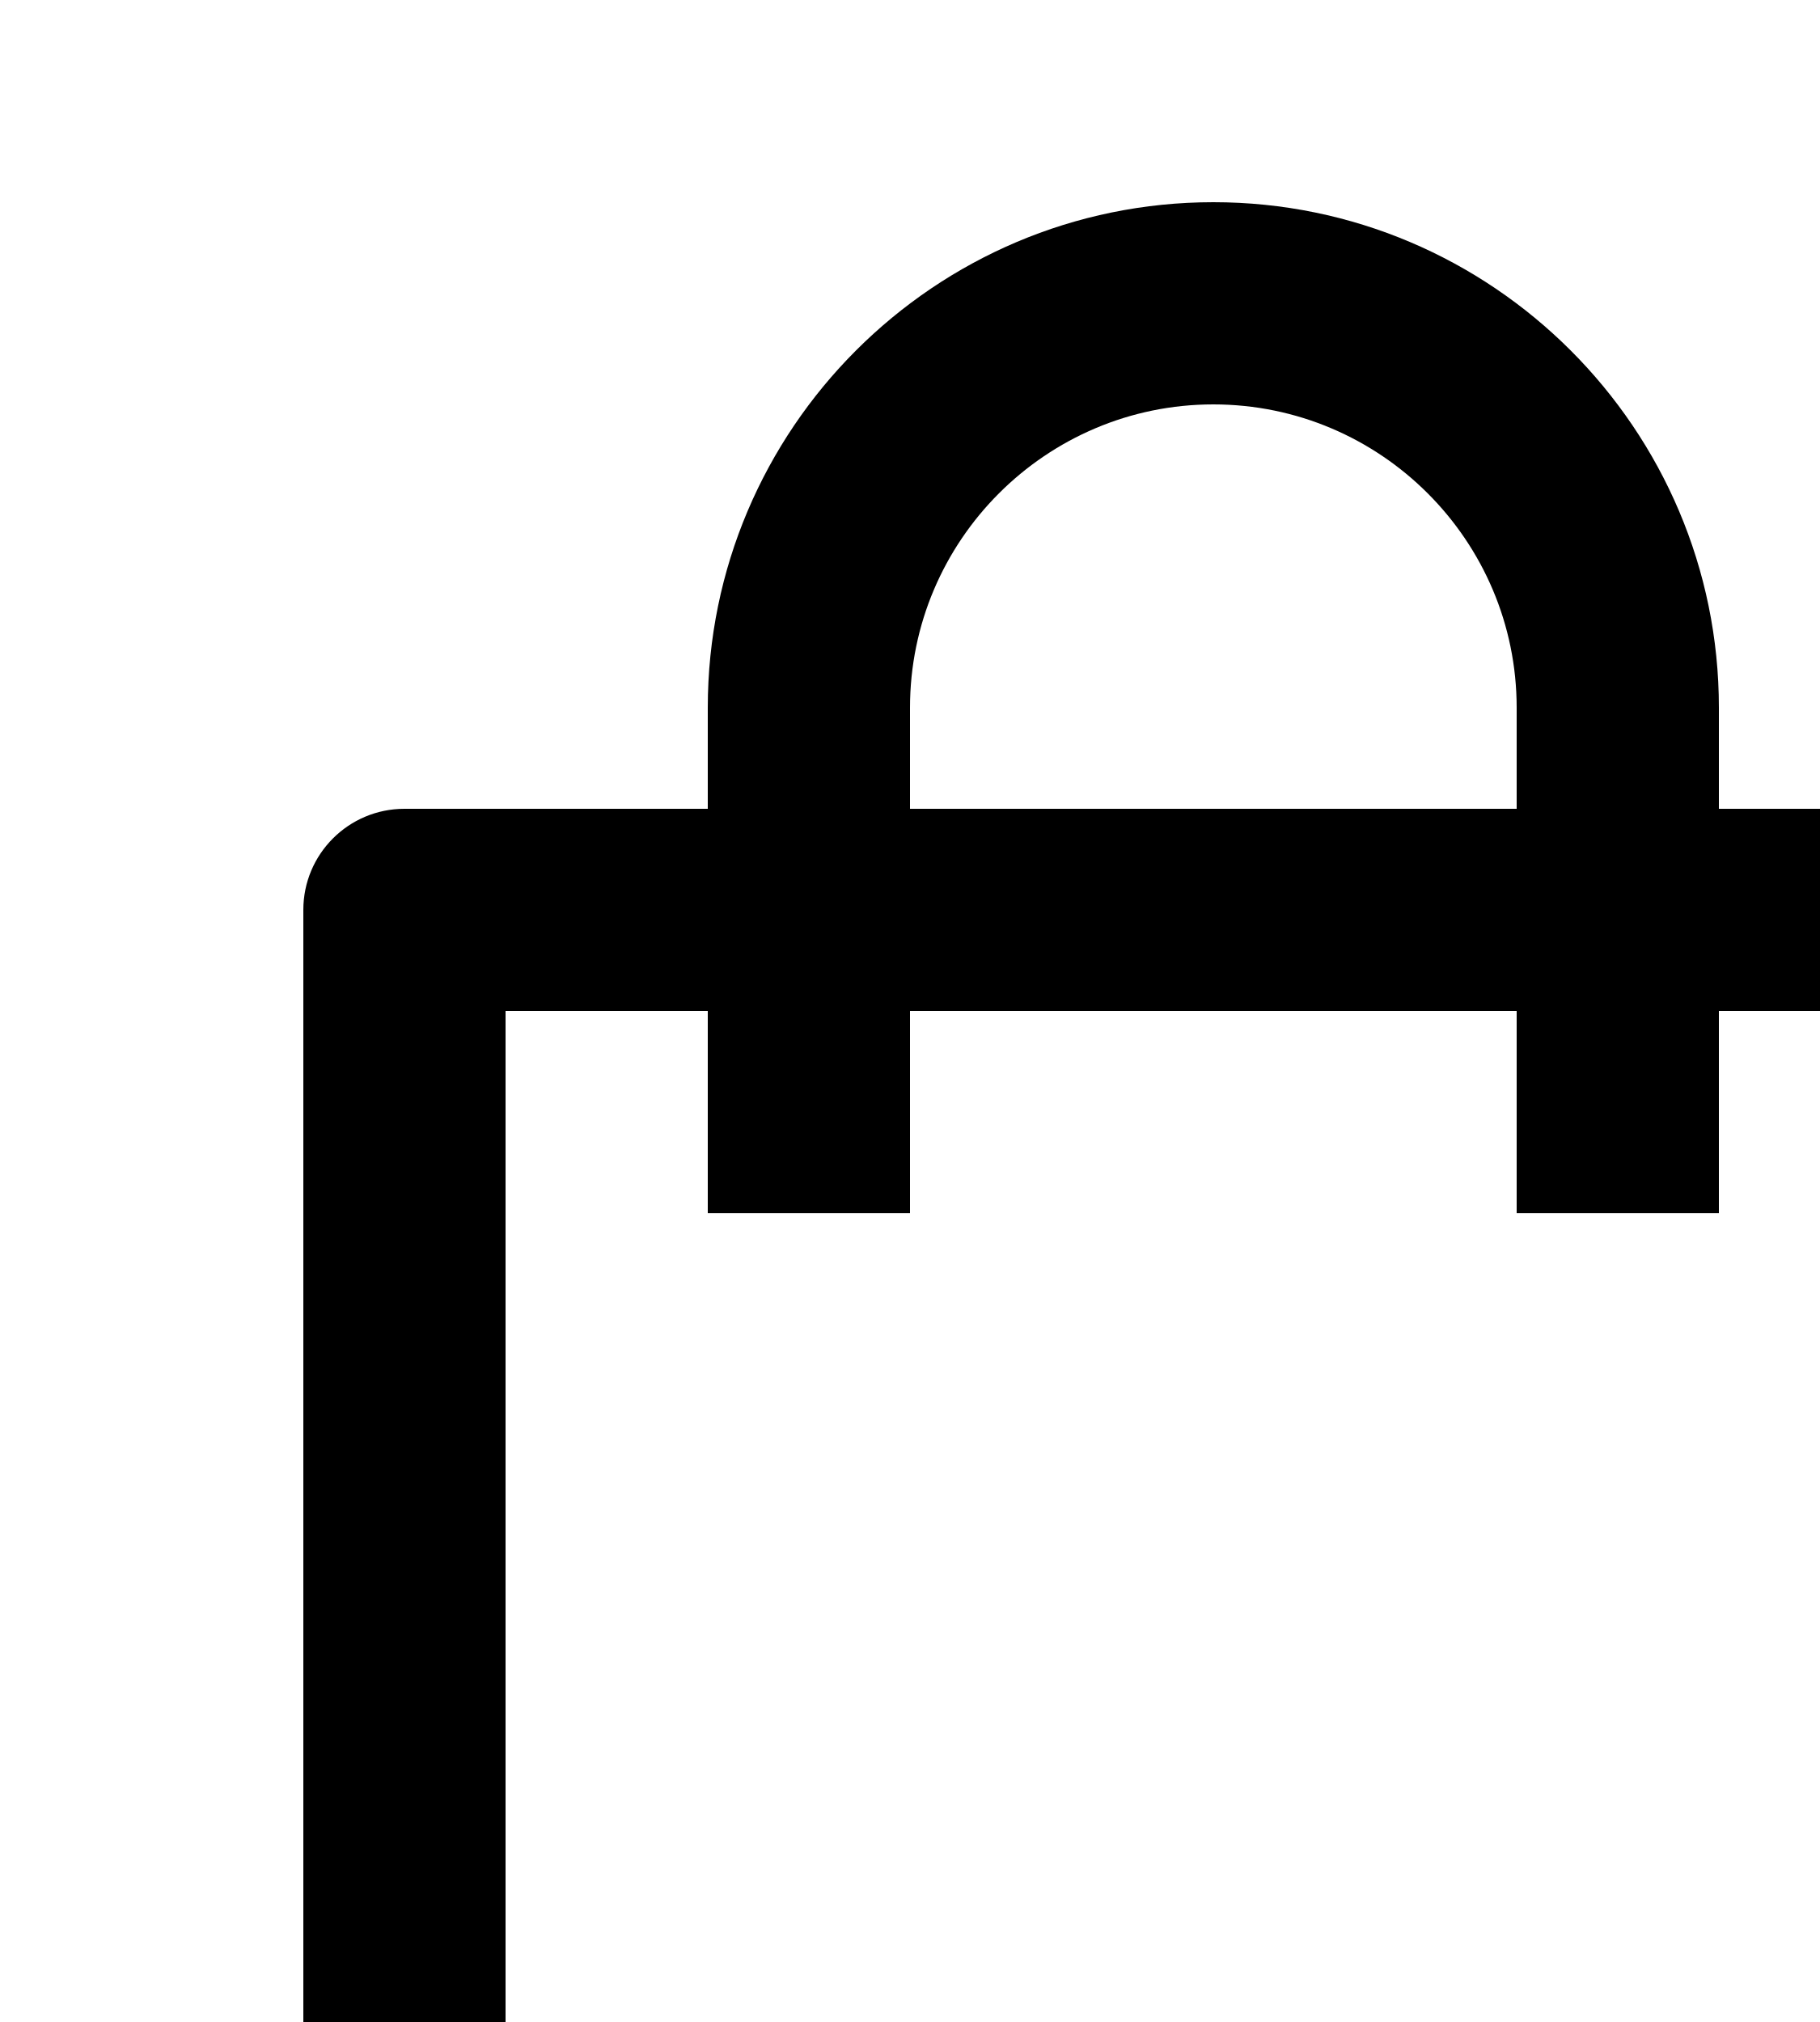
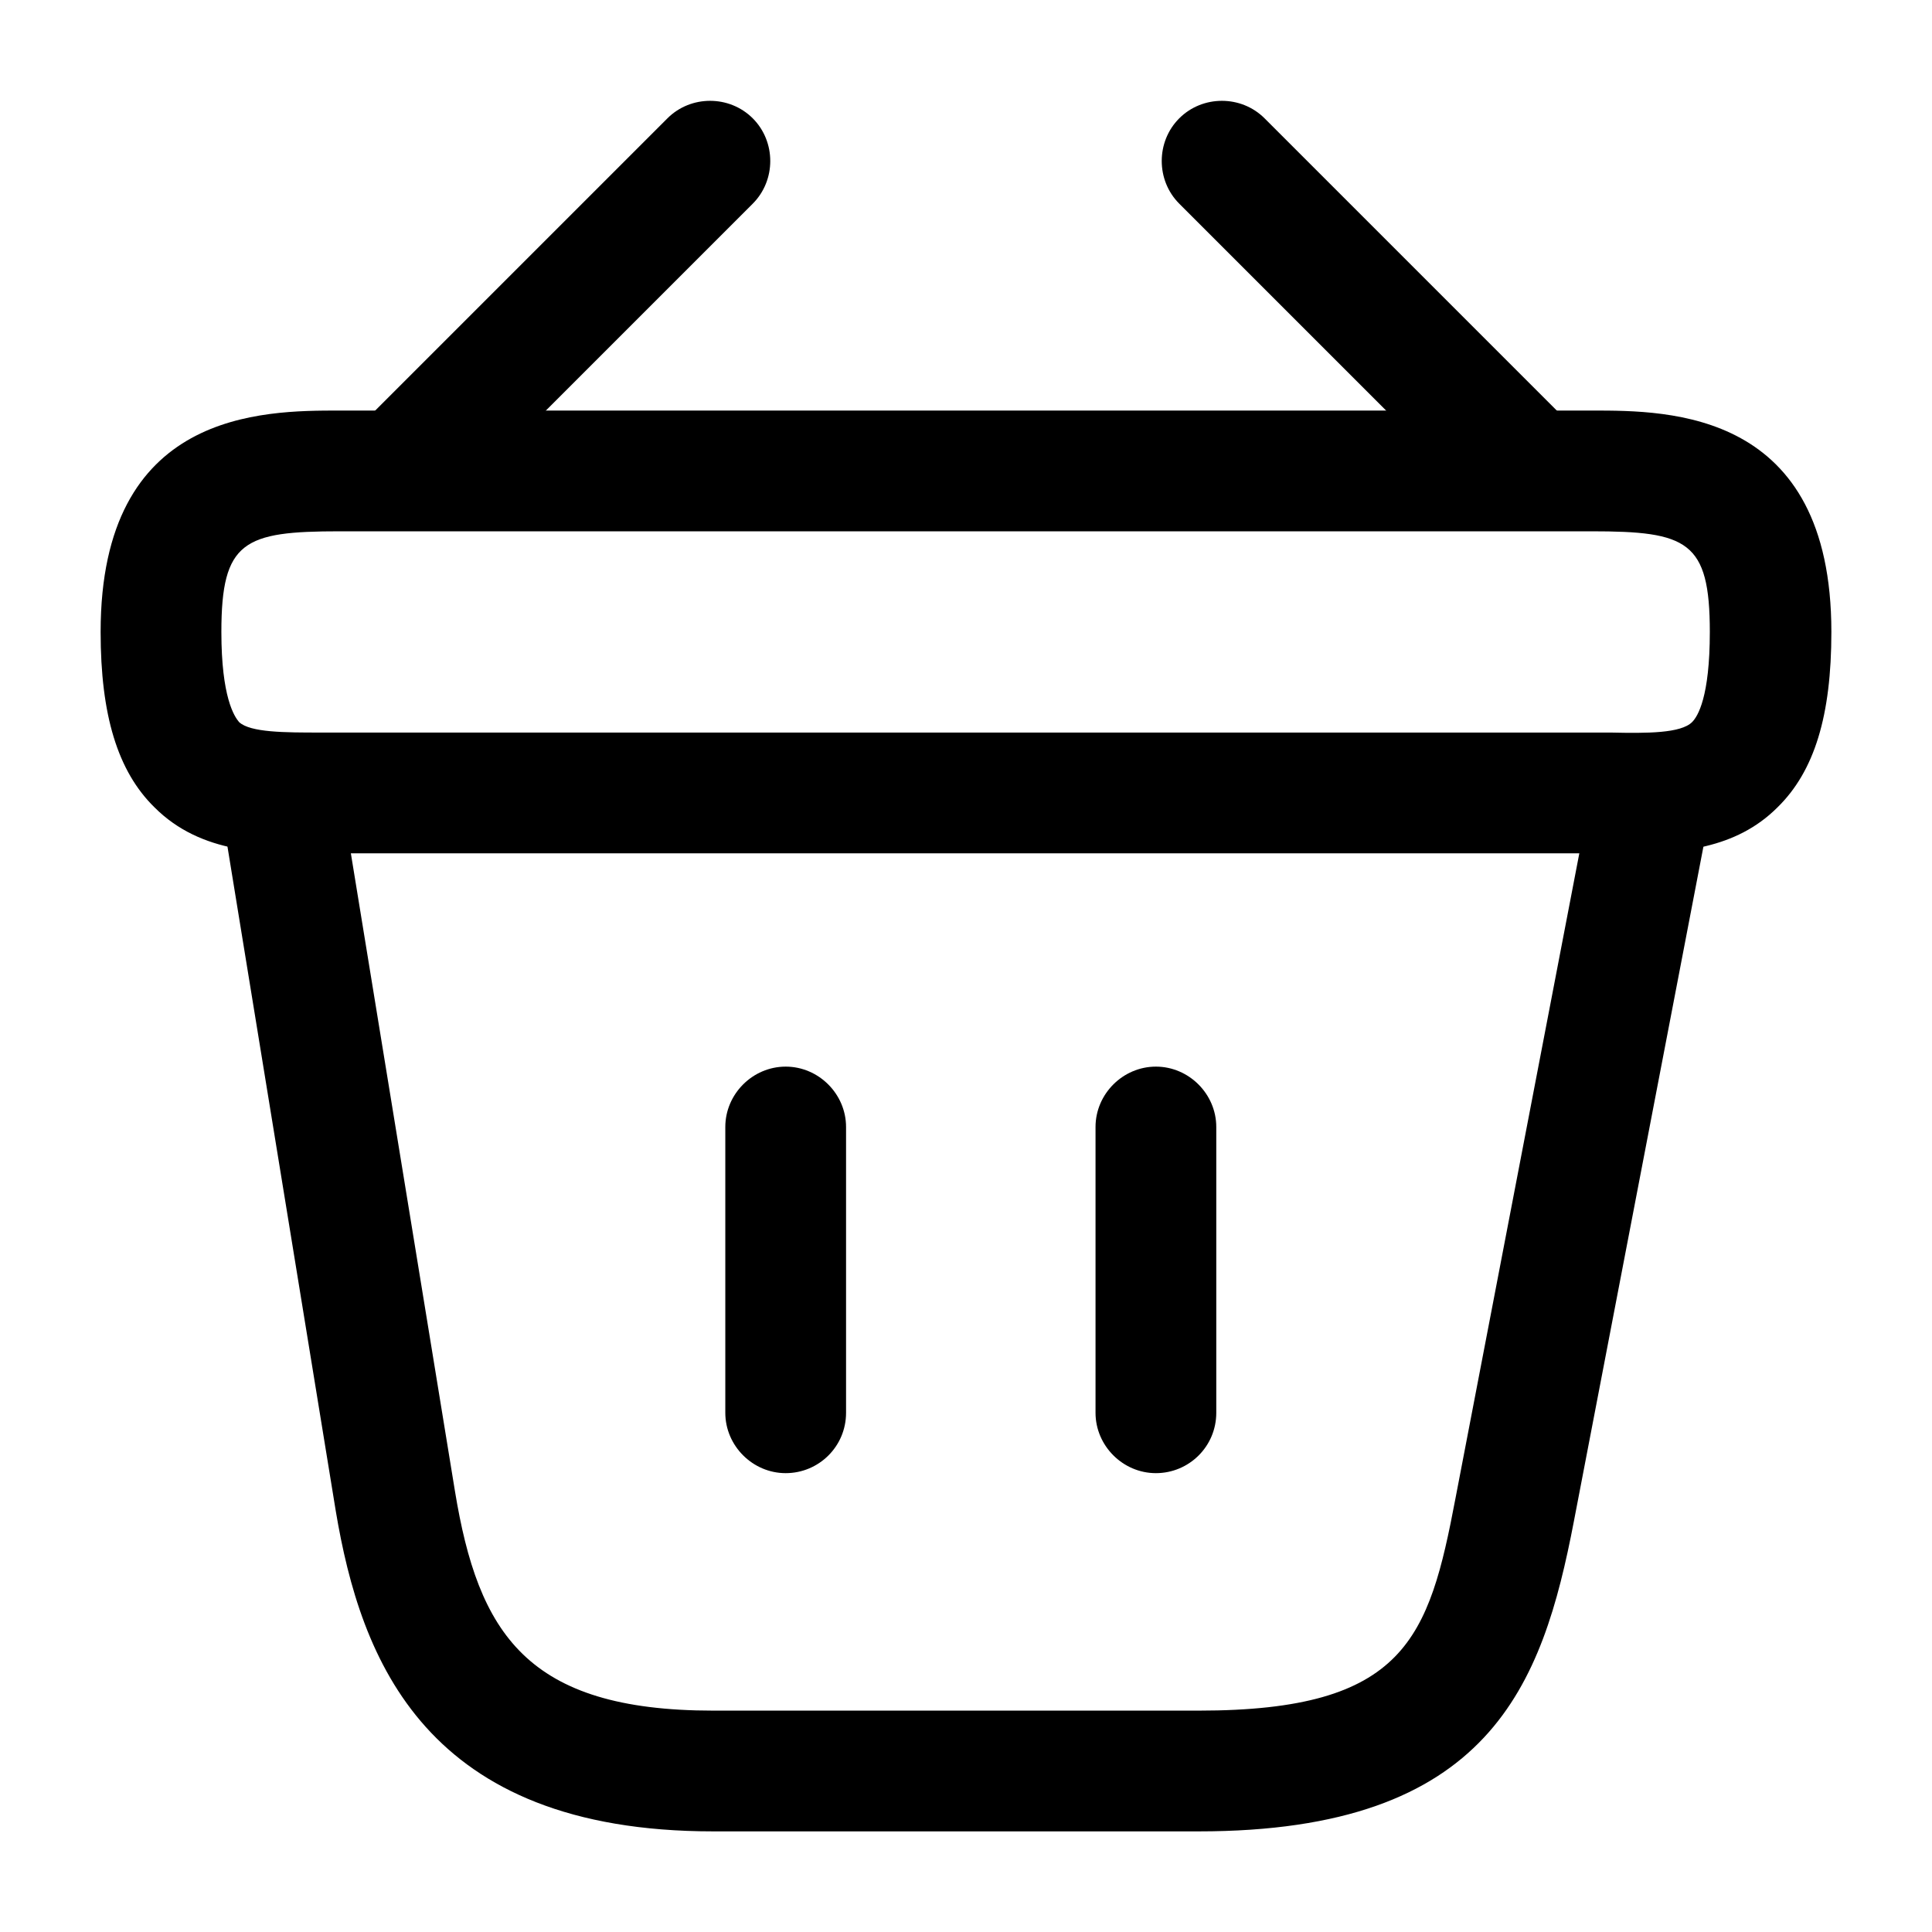
- <svg xmlns="http://www.w3.org/2000/svg">
-   <path d="M5 22h14c1.103 0 2-.897 2-2V9a1 1 0 0 0-1-1h-3V7c0-2.757-2.243-5-5-5S7 4.243 7 7v1H4a1 1 0 0 0-1 1v11c0 1.103.897 2 2 2zM9 7c0-1.654 1.346-3 3-3s3 1.346 3 3v1H9V7zm-4 3h2v2h2v-2h6v2h2v-2h2l.002 10H5V10z" />
+ <svg xmlns="http://www.w3.org/2000/svg" viewBox="0 0 24 24" fill="none">
+   <path d="M5.191 6.38C5.001 6.38 4.801 6.3 4.661 6.16C4.371 5.87 4.371 5.39 4.661 5.1L8.291 1.47C8.581 1.18 9.061 1.18 9.351 1.47C9.641 1.76 9.641 2.24 9.351 2.53L5.721 6.16C5.571 6.3 5.381 6.38 5.191 6.38Z" fill="currentColor" />
+   <path d="M18.809 6.38C18.619 6.38 18.429 6.31 18.279 6.16L14.649 2.53C14.359 2.24 14.359 1.76 14.649 1.47C14.939 1.18 15.419 1.18 15.709 1.47L19.339 5.1C19.629 5.39 19.629 5.87 19.339 6.16C19.199 6.3 18.999 6.38 18.809 6.38Z" fill="currentColor" />
+   <path d="M20.21 10.6C20.14 10.6 20.07 10.6 20 10.6H19.77H4C3.3 10.61 2.5 10.61 1.92 10.03C1.46 9.58 1.25 8.88 1.25 7.85C1.25 5.1 3.26 5.1 4.22 5.1H19.78C20.74 5.1 22.75 5.1 22.75 7.85C22.75 8.89 22.54 9.58 22.08 10.03C21.56 10.55 20.86 10.6 20.21 10.6ZM4.22 9.1H20.01C20.46 9.11 20.88 9.11 21.02 8.97C21.09 8.9 21.24 8.66 21.24 7.85C21.24 6.72 20.96 6.6 19.77 6.6H4.22C3.03 6.6 2.75 6.72 2.75 7.85C2.75 8.66 2.91 8.9 2.97 8.97C3.11 9.1 3.54 9.1 3.98 9.1H4.22Z" fill="currentColor" />
+   <path d="M9.76 18.3C9.35 18.3 9.01 17.96 9.01 17.55V14C9.01 13.59 9.35 13.25 9.76 13.25C10.17 13.25 10.51 13.59 10.51 14V17.55C10.51 17.97 10.17 18.3 9.76 18.3Z" fill="currentColor" />
+   <path d="M14.359 18.3C13.949 18.3 13.609 17.96 13.609 17.55V14C13.609 13.59 13.949 13.25 14.359 13.25C14.769 13.25 15.109 13.59 15.109 14V17.55C15.109 17.97 14.769 18.3 14.359 18.3Z" fill="currentColor" />
+   <path d="M14.891 22.75H8.861C5.281 22.75 4.481 20.62 4.171 18.77L2.761 10.12C2.691 9.71 2.971 9.33 3.381 9.26C3.791 9.19 4.171 9.47 4.241 9.88L5.651 18.52C5.941 20.29 6.541 21.25 8.861 21.25H14.891C17.461 21.25 17.751 20.35 18.081 18.61L19.761 9.86C19.841 9.45 20.231 9.18 20.641 9.27C21.051 9.35 21.311 9.74 21.231 10.15L19.551 18.9C19.161 20.93 18.511 22.75 14.891 22.75Z" fill="currentColor" />
</svg>
